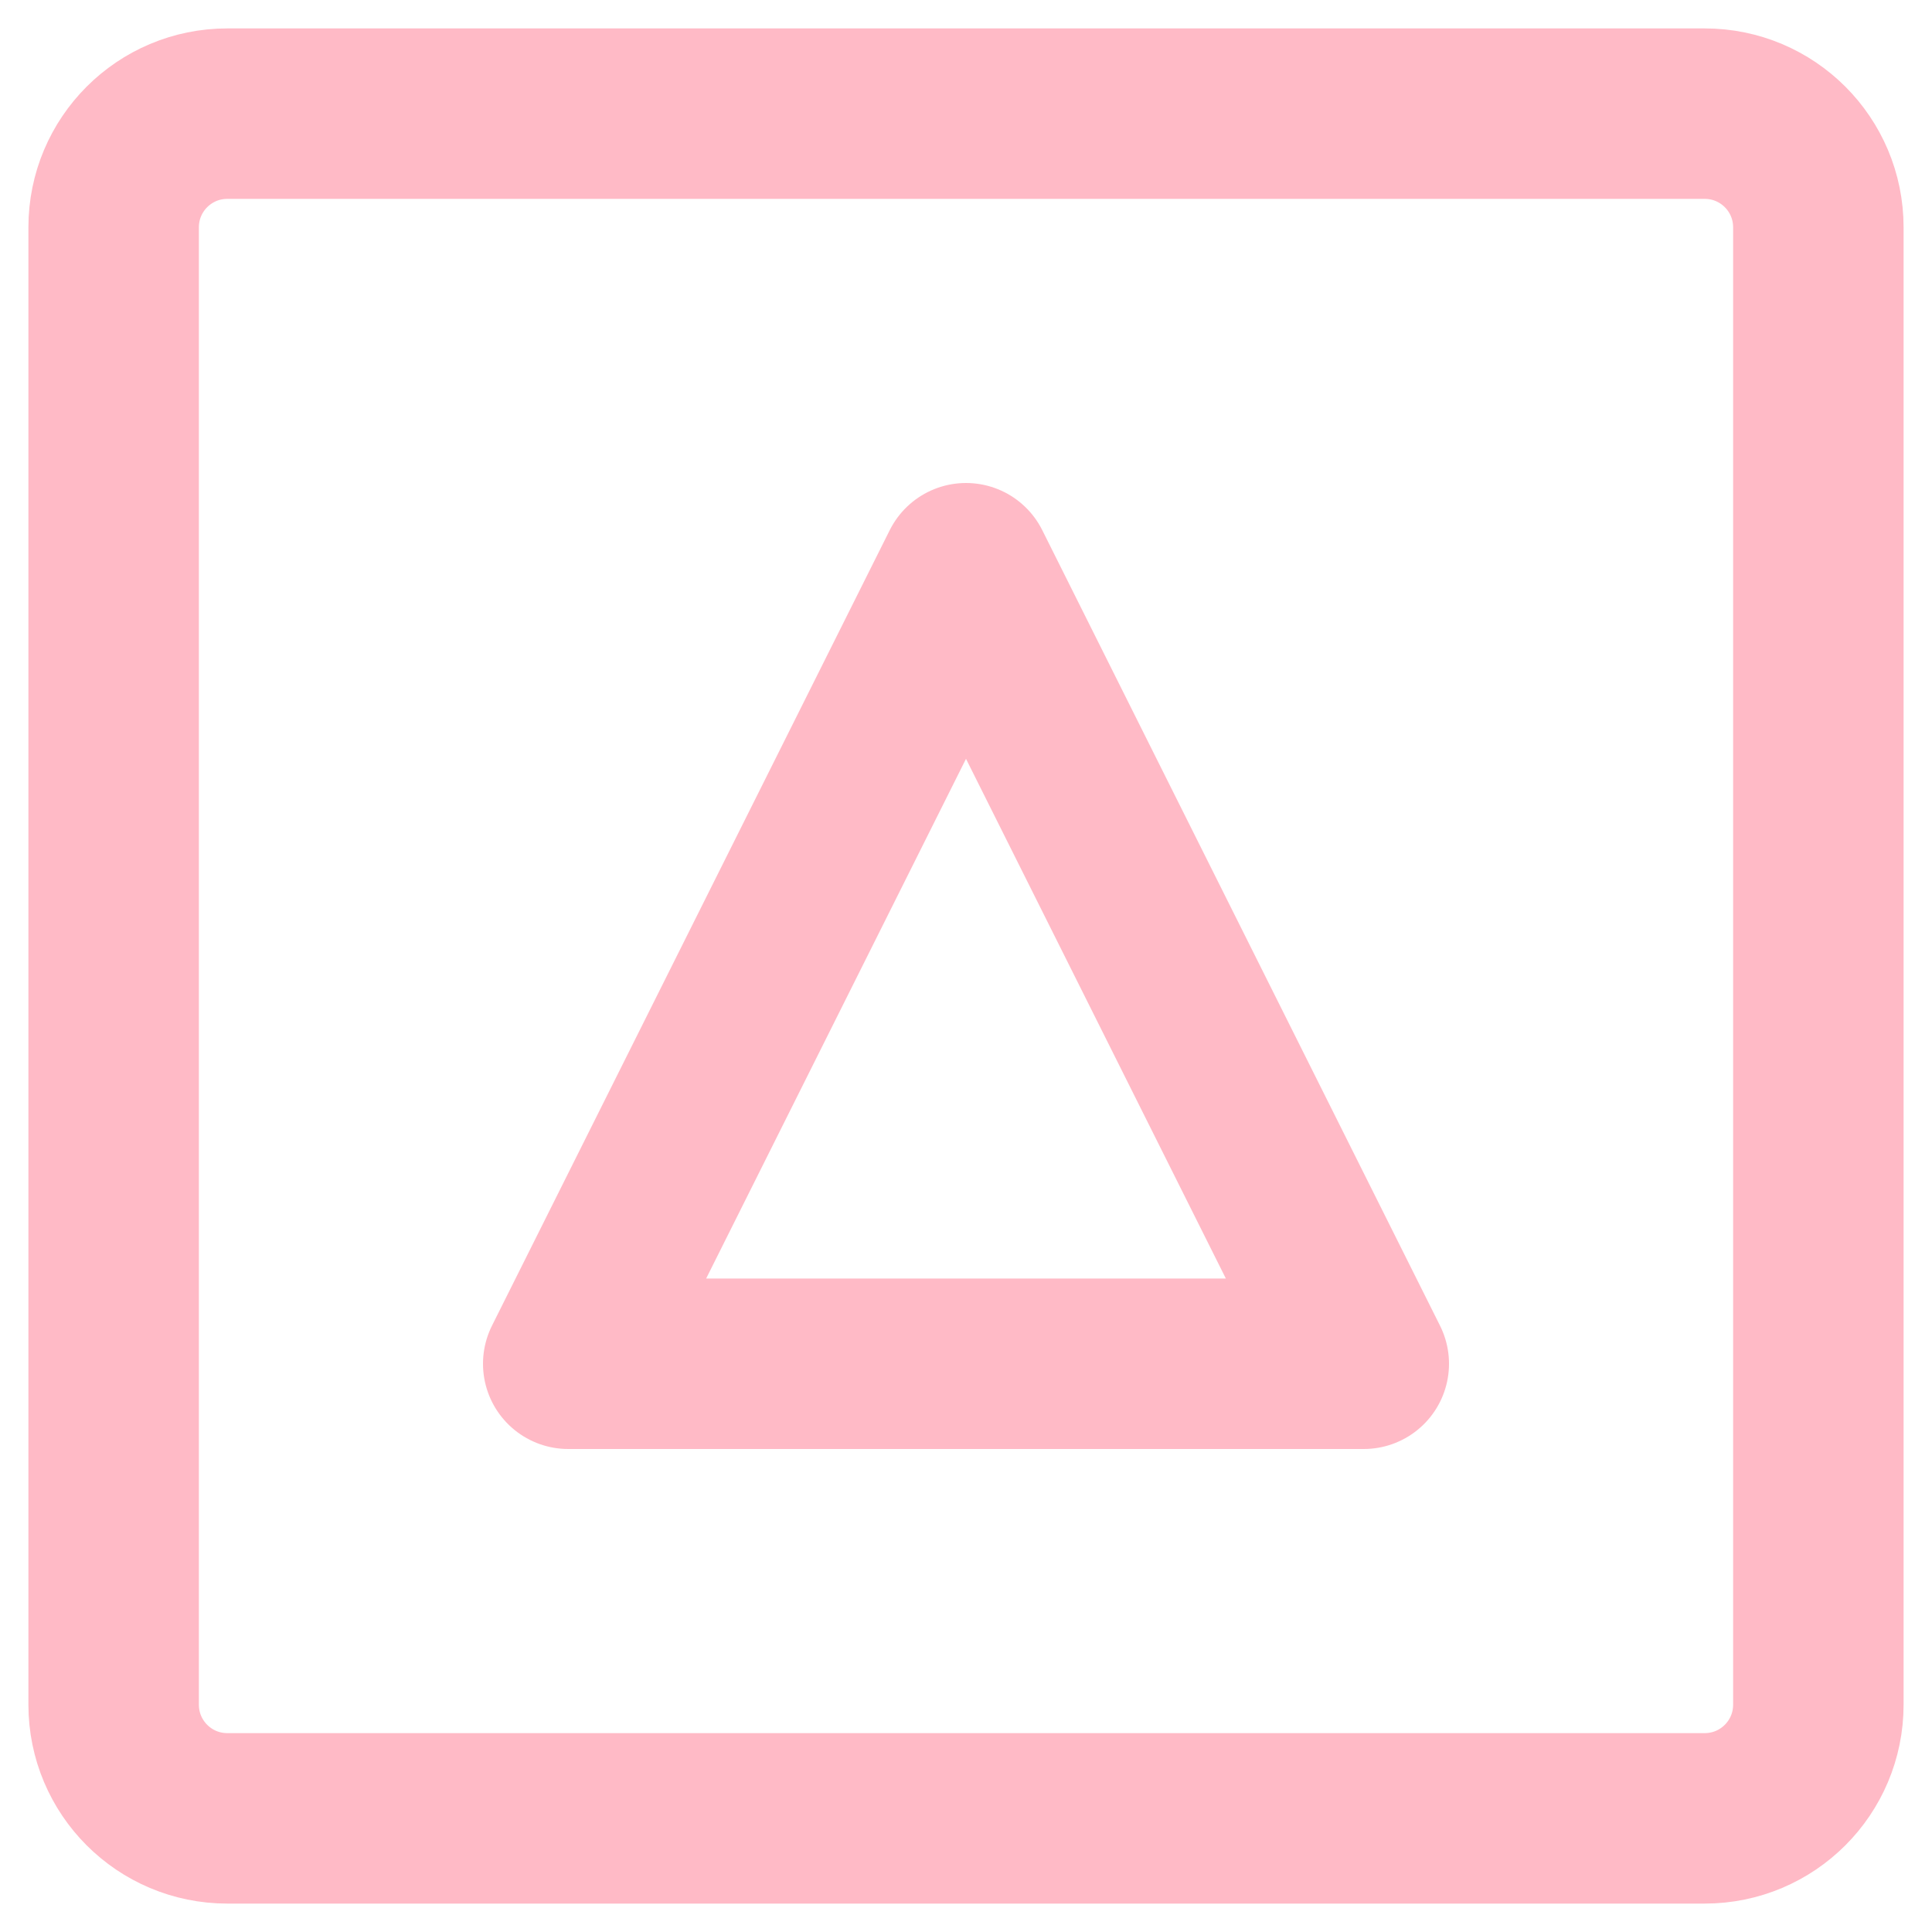
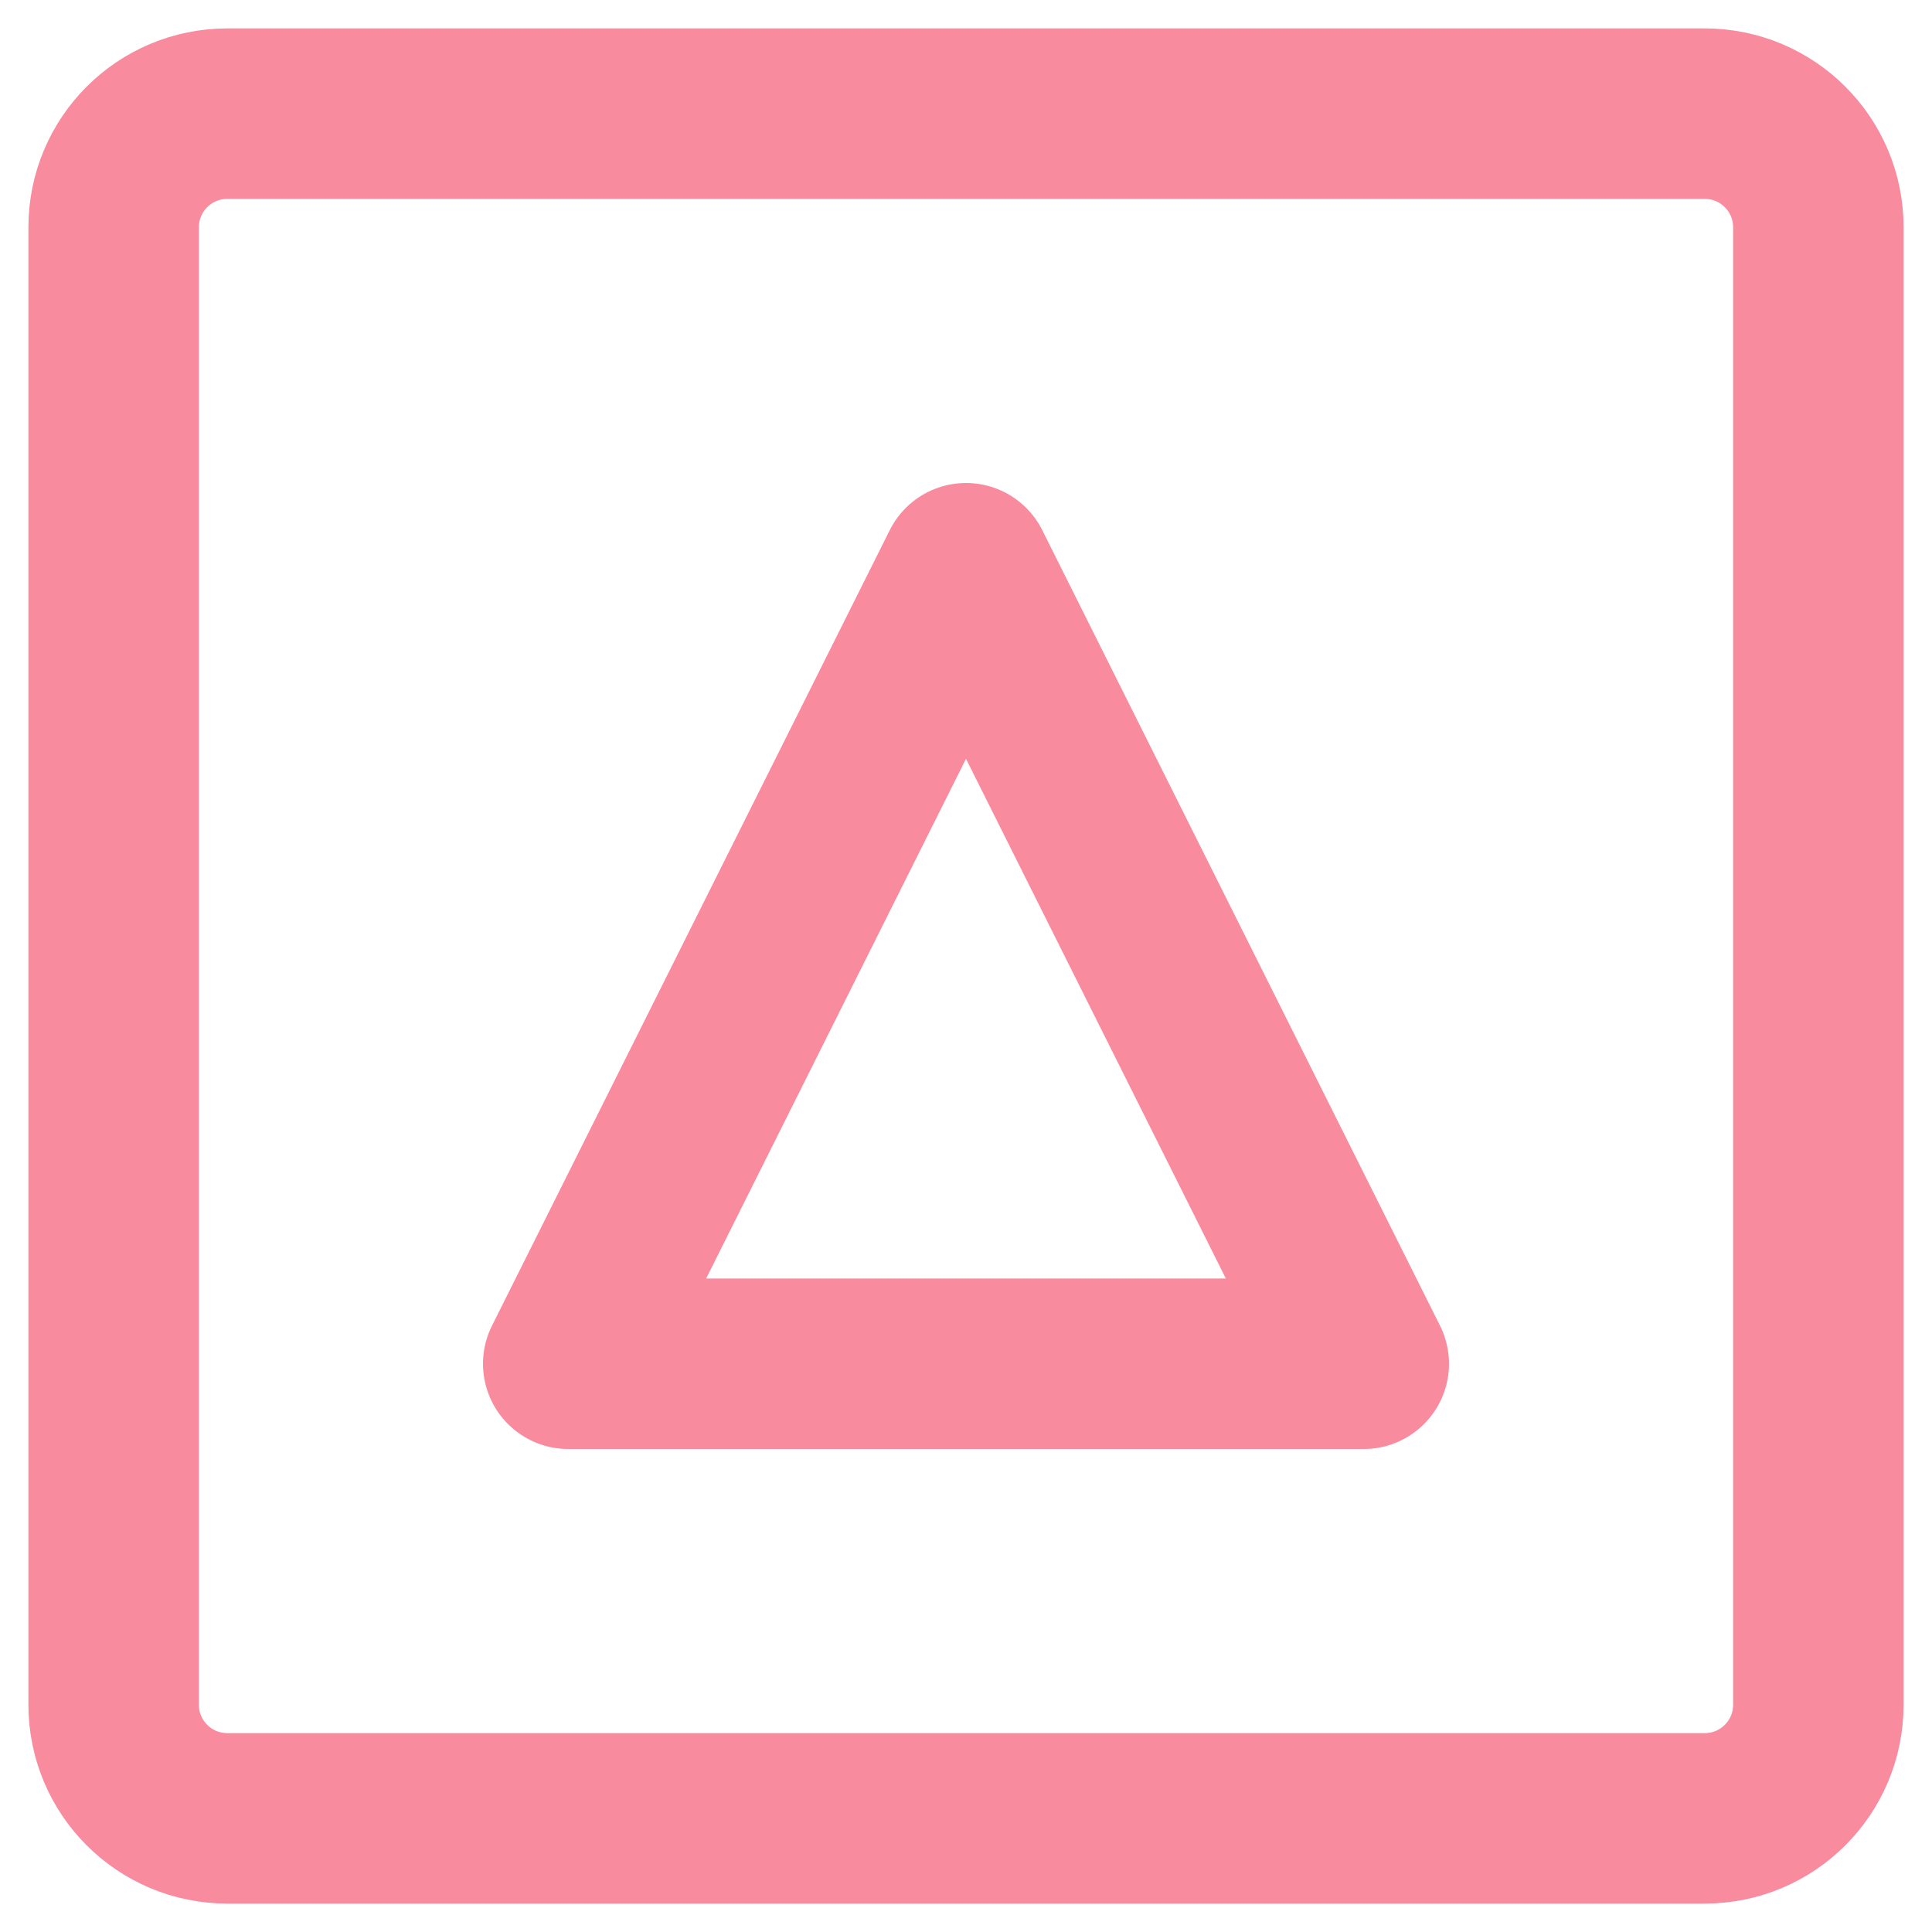
<svg xmlns="http://www.w3.org/2000/svg" width="34px" height="34px" viewBox="0 0 34 34" version="1.1">
  <defs />
  <g id="Symbols" stroke="none" stroke-width="1" fill="none" fill-rule="evenodd" stroke-linejoin="round">
-     <g id="help" transform="translate(-44, -53)" stroke="#FFBAC6" stroke-width="3">
+     <g id="help" transform="translate(-44, -53)" stroke="#F98B9E" stroke-width="3">
      <path d="M48,55 L74,55 C75.105,55 76,55.895 76,57 L76,83 C76,84.105 75.105,85 74,85 L48,85 C46.895,85 46,84.105 46,83 L46,57 C46,55.895 46.895,55 48,55 Z M61,63 L54,77 L68,77 L61,63 Z" id="Rectangle-5" />
    </g>
  </g>
</svg>
